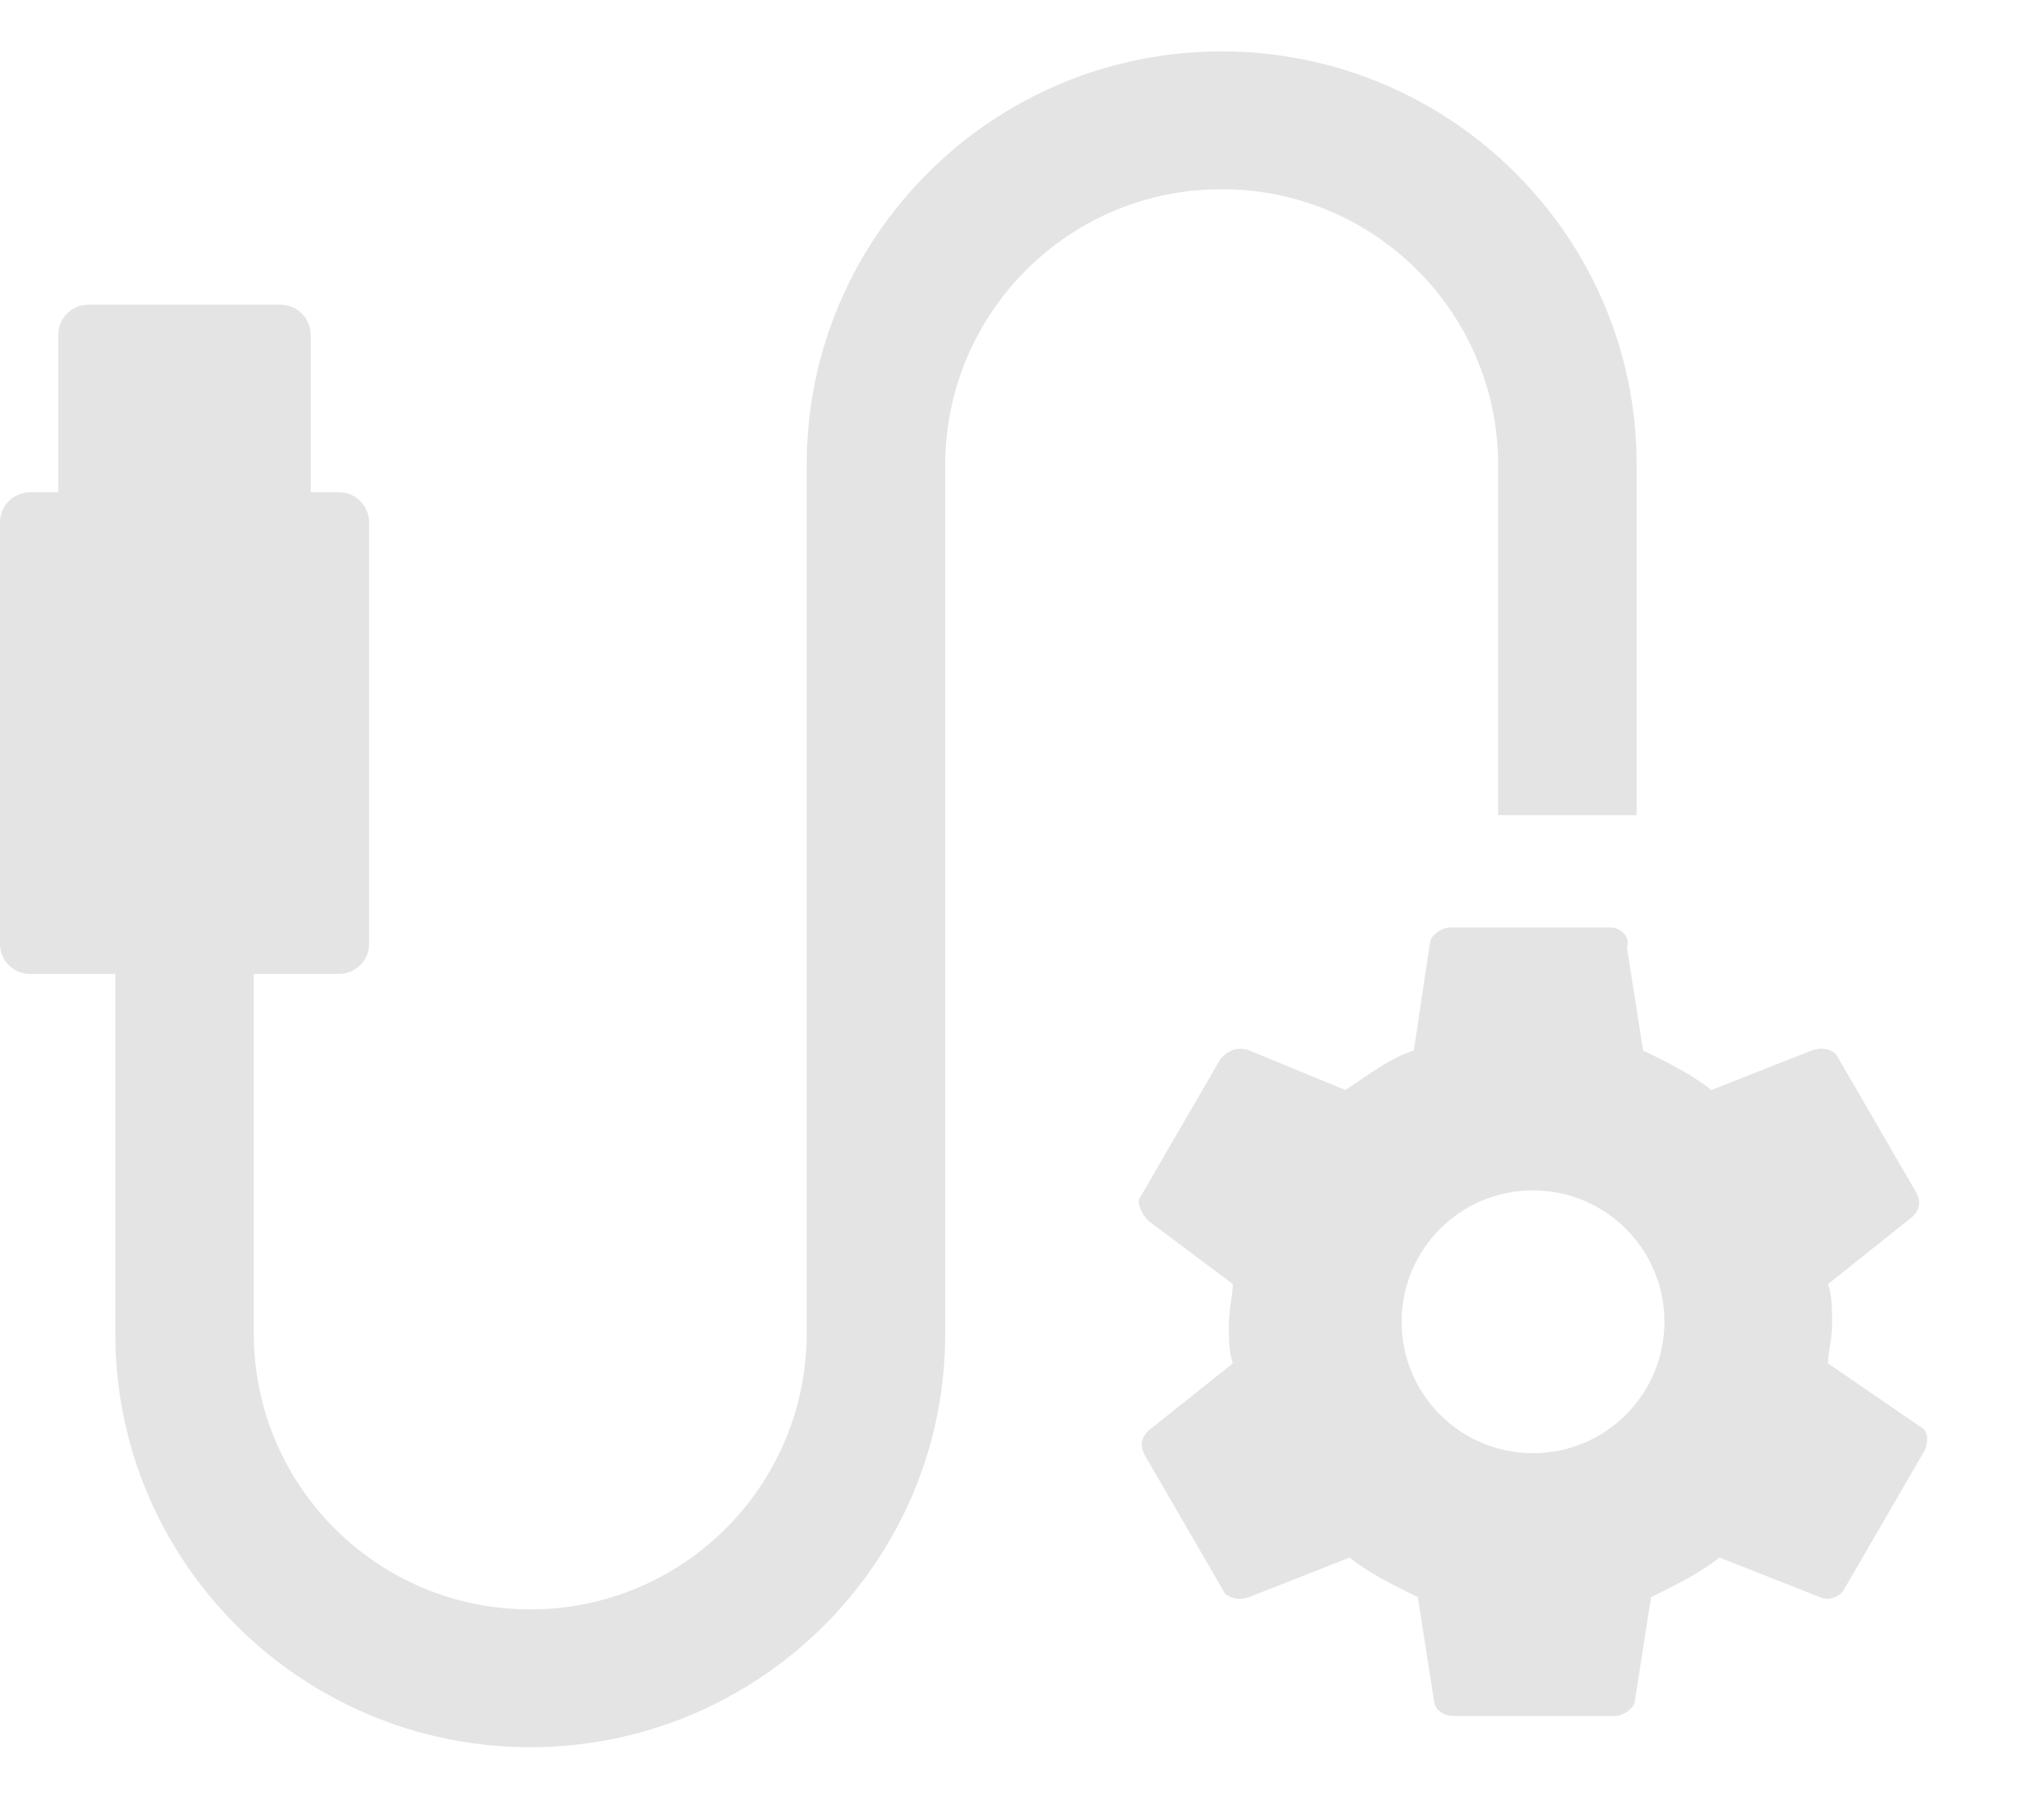
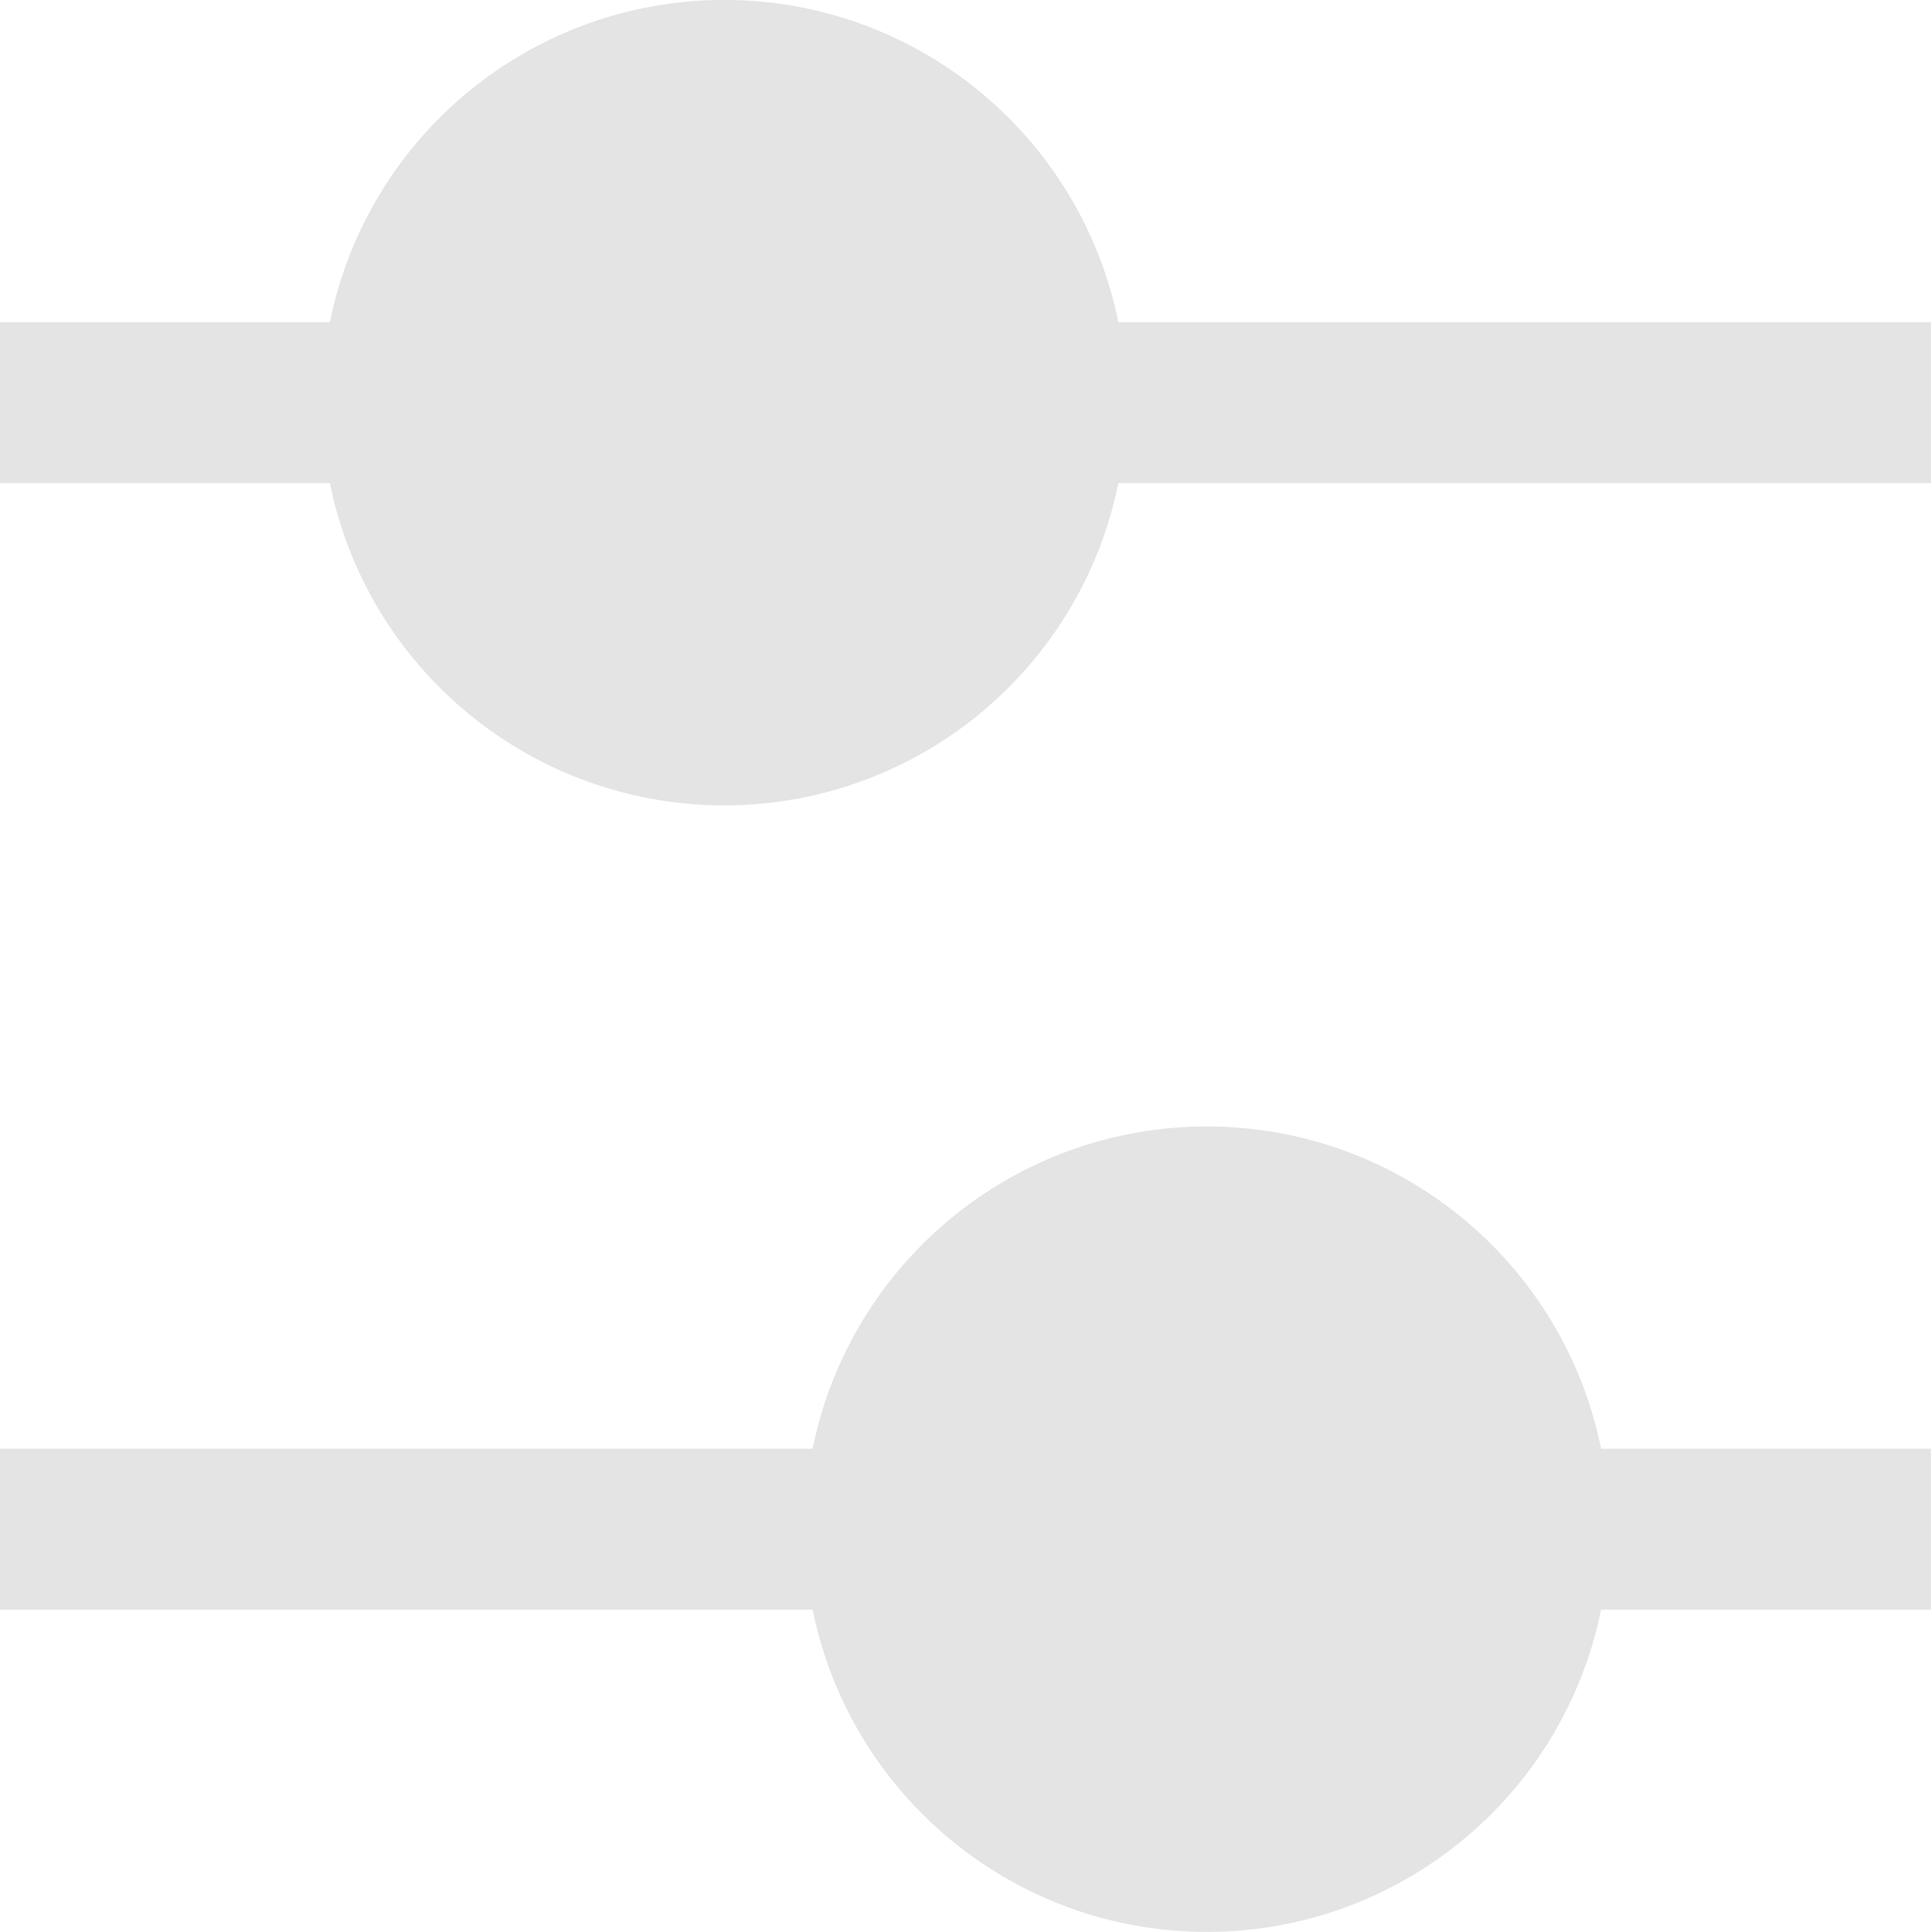
- <svg xmlns="http://www.w3.org/2000/svg" width="19.8" height="17.42" version="1.1" viewBox="0 0 21 17.42">
-   <g transform="translate(-2)" fill="#e4e4e4">
-     <path d="m18.815 7.845v-3.602c0-2.34-1.913-4.243-4.265-4.243-2.35 0-4.262 1.903-4.262 4.243v8.933c-.005 1.565-1.276 2.83-2.84 2.828-1.565.002-2.836-1.263-2.841-2.828v-3.7h.876c.17 0 .309-.137.309-.307v-4.333c-.001-.17-.14-.308-.31-.307h-.29v-1.62c-.001-.169-.139-.306-.308-.307h-1.976c-.17 0-.309.138-.309.308v1.619h-.29c-.17 0-.309.137-.309.307v4.334c0 .17.138.307.31.307h.875v3.7c0 2.34 1.913 4.243 4.263 4.243s4.263-1.903 4.263-4.243v-8.934c.005-1.564 1.276-2.829 2.84-2.827 1.565-.002 2.836 1.262 2.841 2.827v3.602z" />
-     <path d="m20.781 13.477.95.652c.083.04.083.162.042.244l-.826 1.424c-.042.082-.166.123-.248.082l-1.033-.407c-.207.163-.455.285-.703.407l-.165 1.058c0 .082-.124.163-.206.163h-1.653c-.124 0-.207-.081-.207-.163l-.165-1.058c-.248-.122-.496-.244-.702-.407l-1.033.407c-.124.04-.207 0-.248-.04l-.826-1.425c-.042-.082-.042-.163.04-.245l.868-.692c-.04-.122-.04-.244-.04-.407 0-.162.04-.285.04-.407l-.867-.65c-.083-.082-.124-.204-.083-.245l.827-1.425c.082-.081.165-.122.289-.081l.991.407c.248-.163.455-.326.703-.407l.165-1.1c0-.08.124-.162.207-.162h1.652c.083 0 .207.081.165.204l.166 1.058c.248.122.496.244.702.407l1.033-.407c.124-.04.207 0 .248.04l.826 1.425c.042.082.042.163-.041.244l-.868.692c.042.122.042.245.042.407 0 .163-.042.285-.042.407zm-3.031.923a1.35 1.35 0 100-2.7 1.35 1.35 0 000 2.7z" />
-   </g>
+ <svg xmlns="http://www.w3.org/2000/svg" width="12" height="12.005" version="1.1" viewBox="0 0 12 12.005">
+   <path d="m6.95 2.002a2.5 2.5 0 0 0-4.9 0h-2.05v1h2.05a2.5 2.5 0 0 0 4.9 0h5.05v-1zm-1.9 7h-5.05v1h5.05a2.5 2.5 0 0 0 4.9 0h2.05v-1h-2.05a2.5 2.5 0 0 0-4.9 0" clip-rule="evenodd" fill="#e4e4e4" fill-rule="evenodd" />
</svg>
